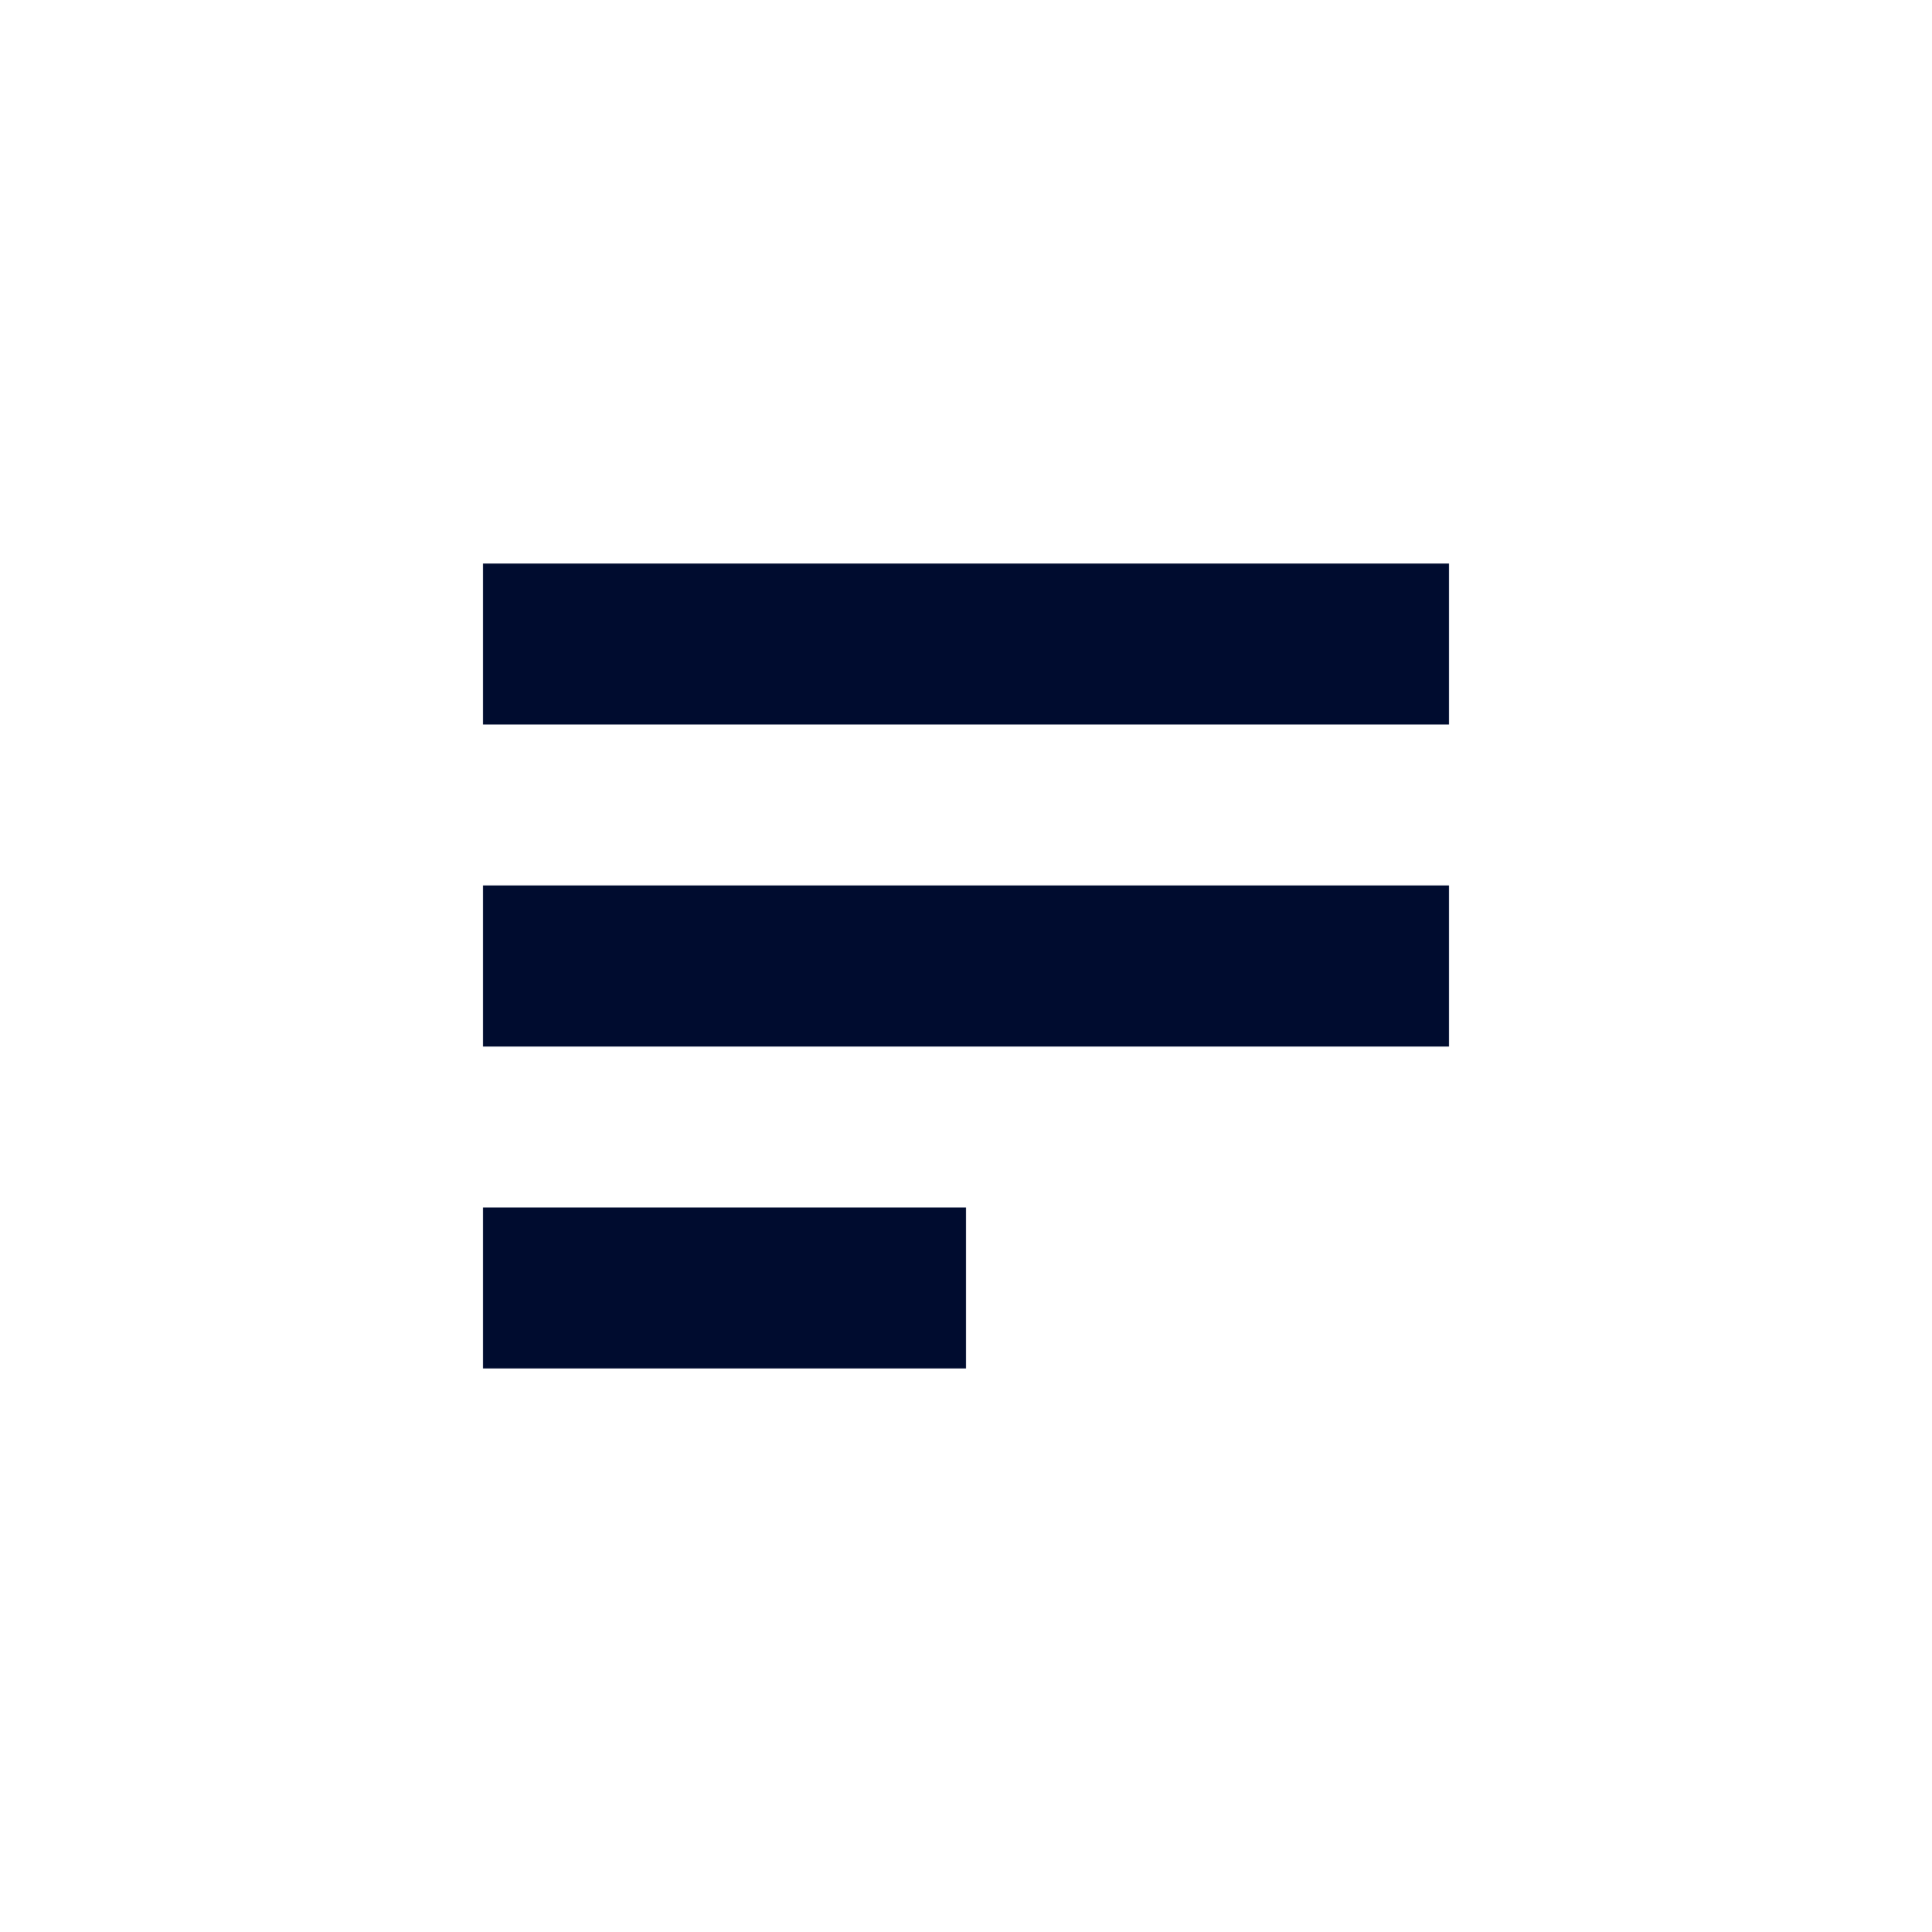
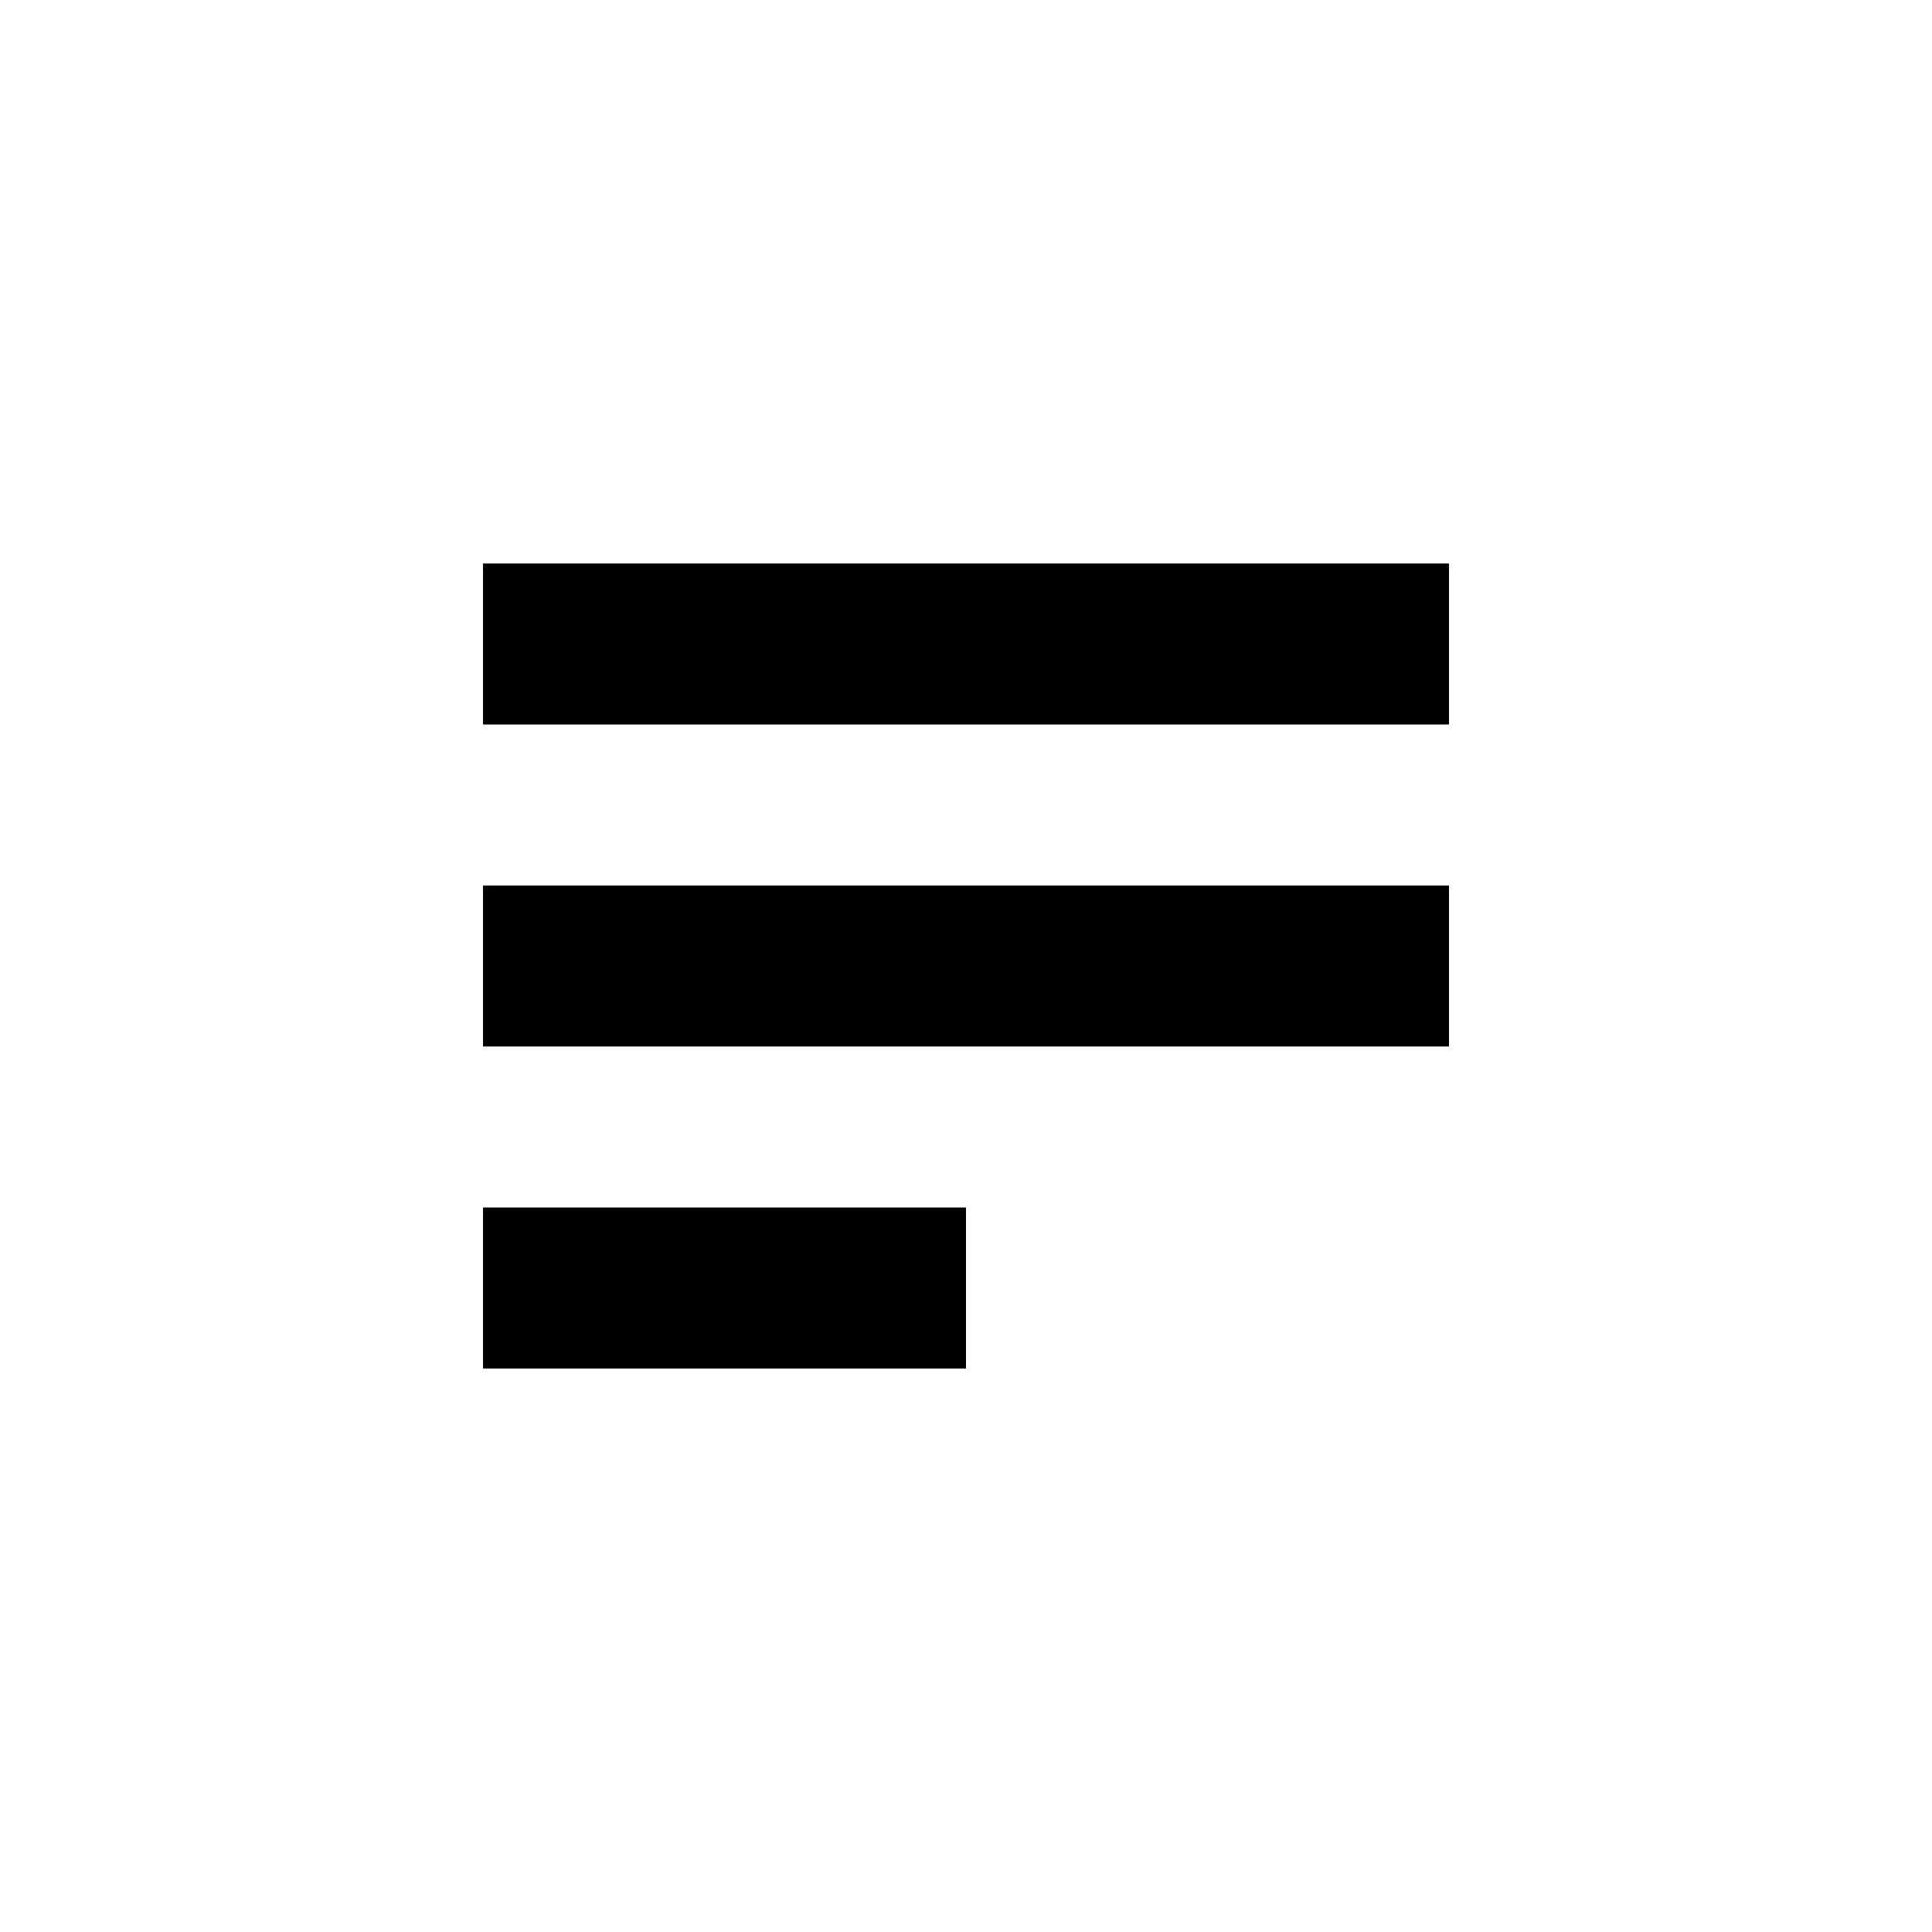
<svg xmlns="http://www.w3.org/2000/svg" viewBox="0 0 24 24">
  <g>
    <g opacity="0">
      <rect width="24" height="24" fill="none" stroke="none" />
    </g>
-     <rect x="6" y="11" width="12" height="2" fill="#000c2f" stroke="none" />
-     <rect x="6" y="7" width="12" height="2" fill="#000c2f" stroke="none" />
-     <rect x="6" y="15" width="6" height="2" fill="#000c2f" stroke="none" />
+     <rect x="6" y="11" width="12" height="2" stroke="none" />
+     <rect x="6" y="7" width="12" height="2" stroke="none" />
+     <rect x="6" y="15" width="6" height="2" stroke="none" />
  </g>
</svg>
